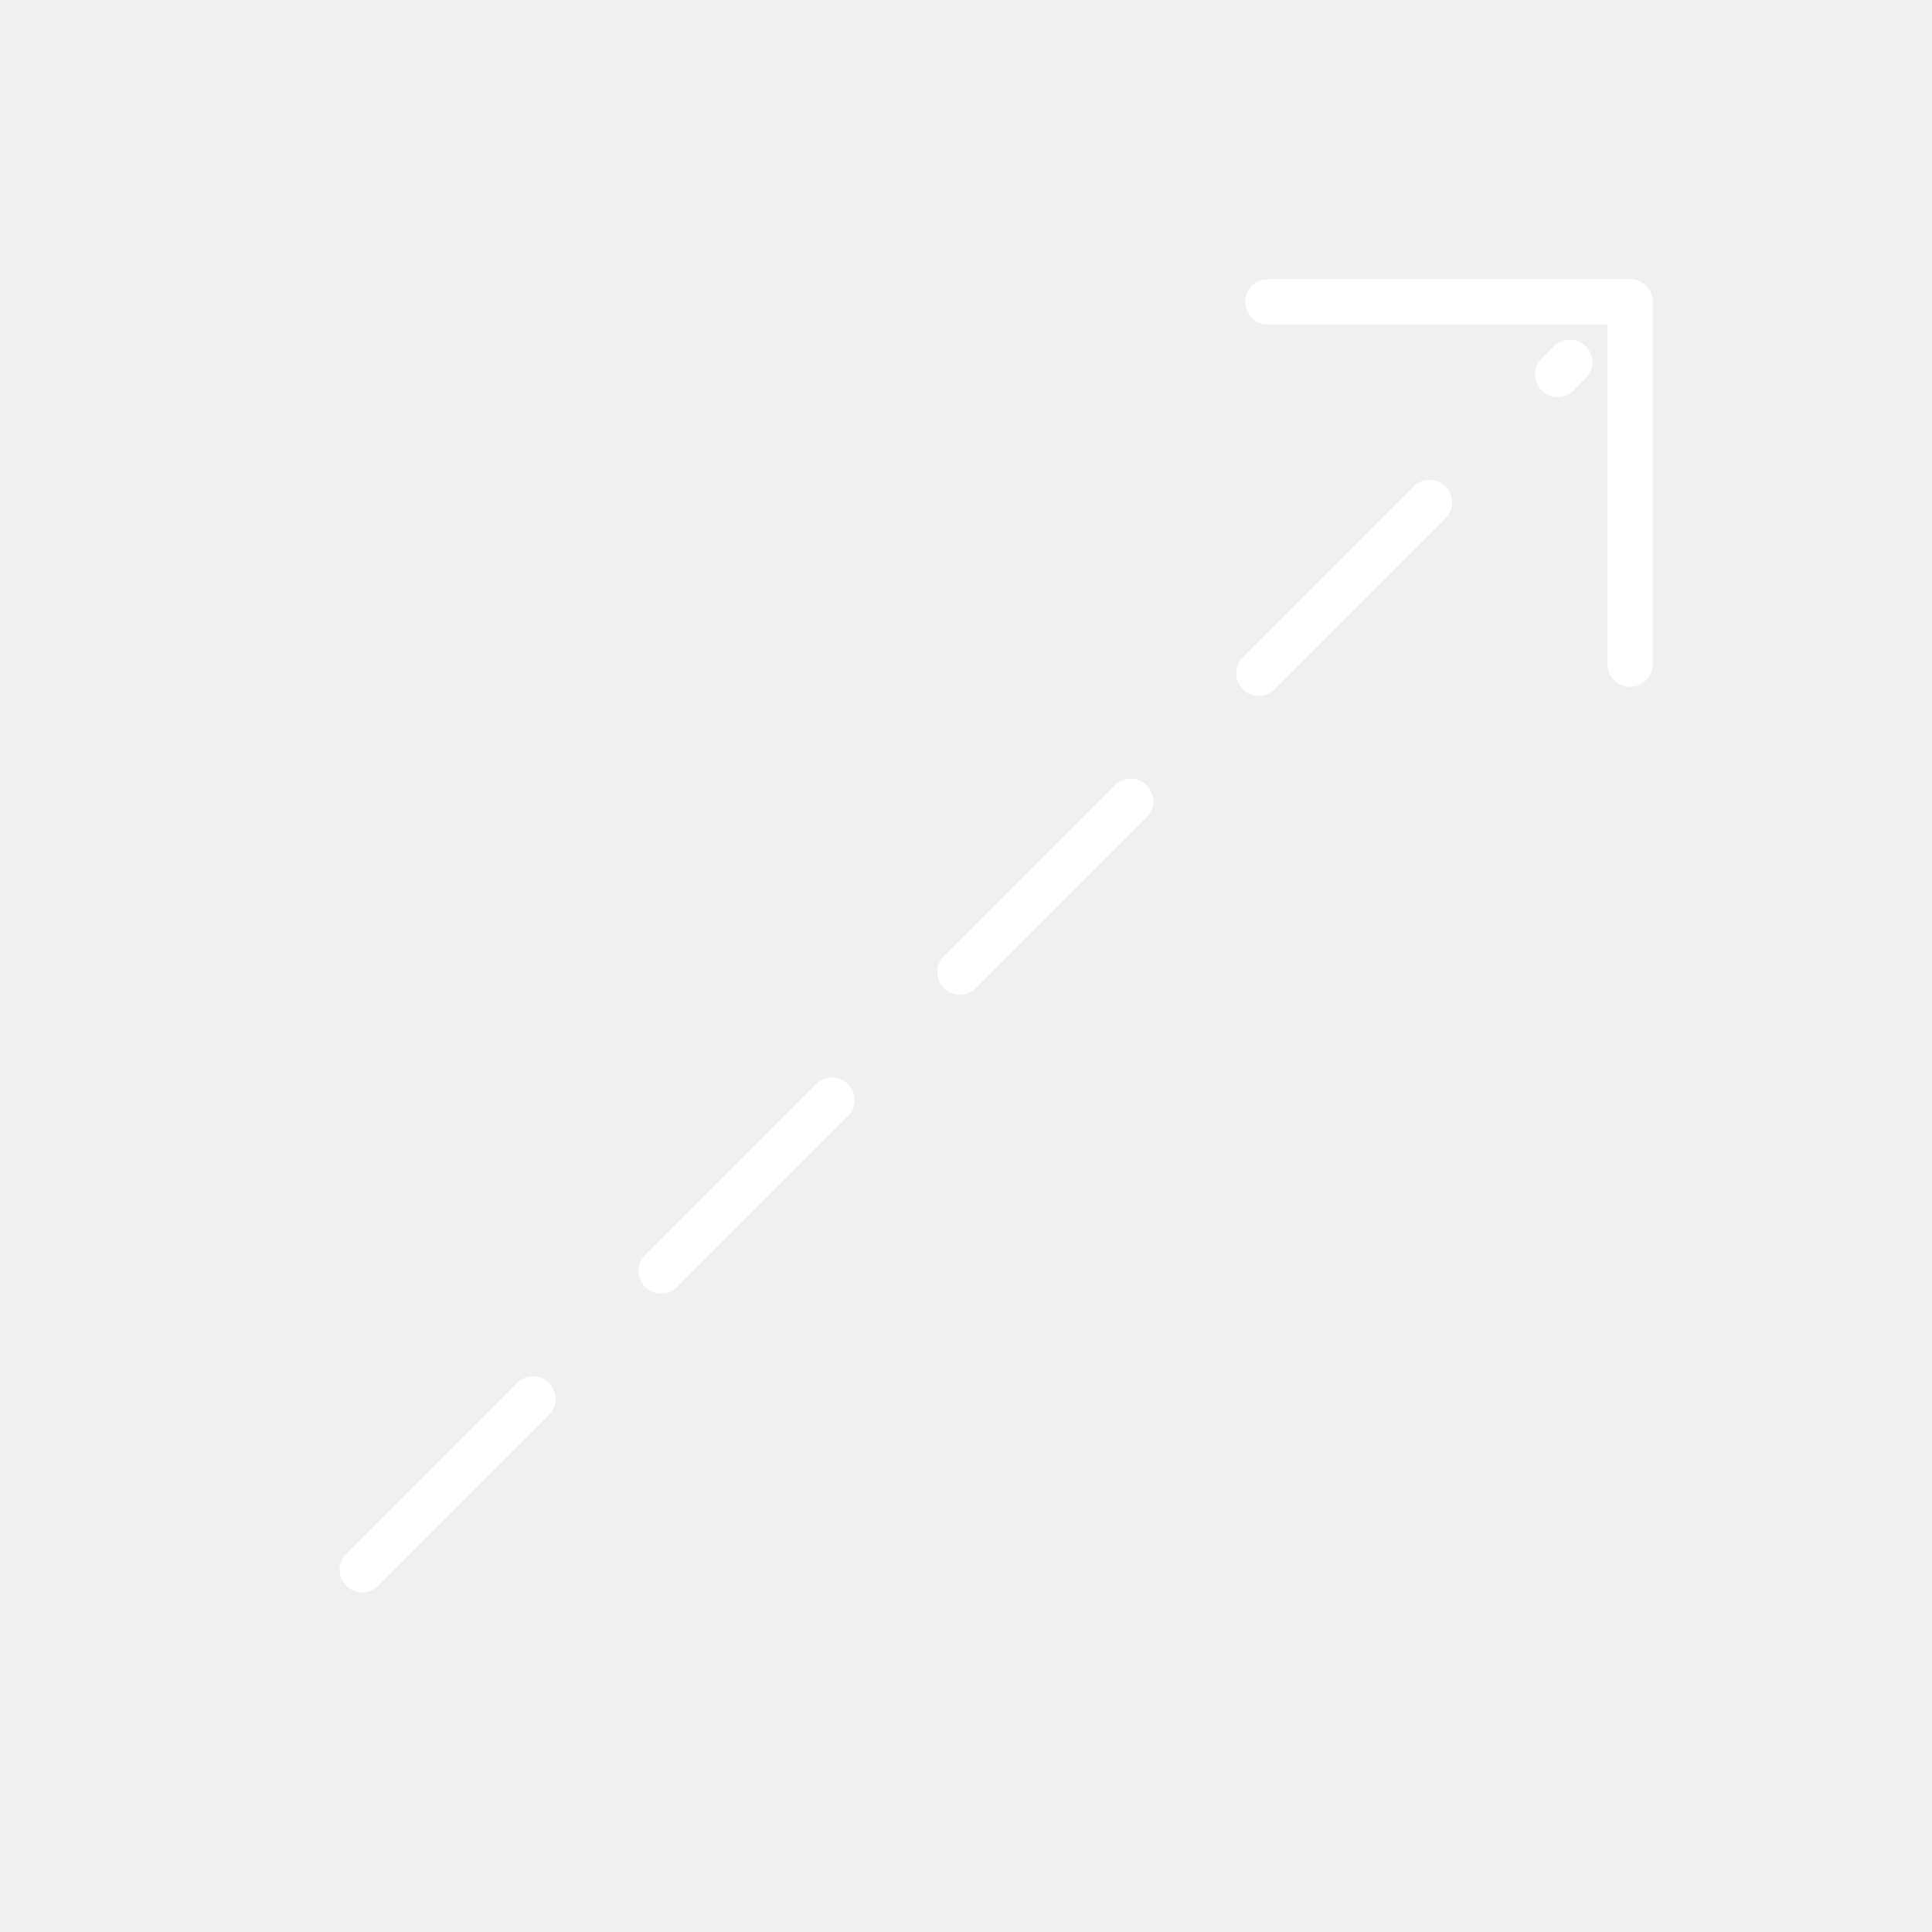
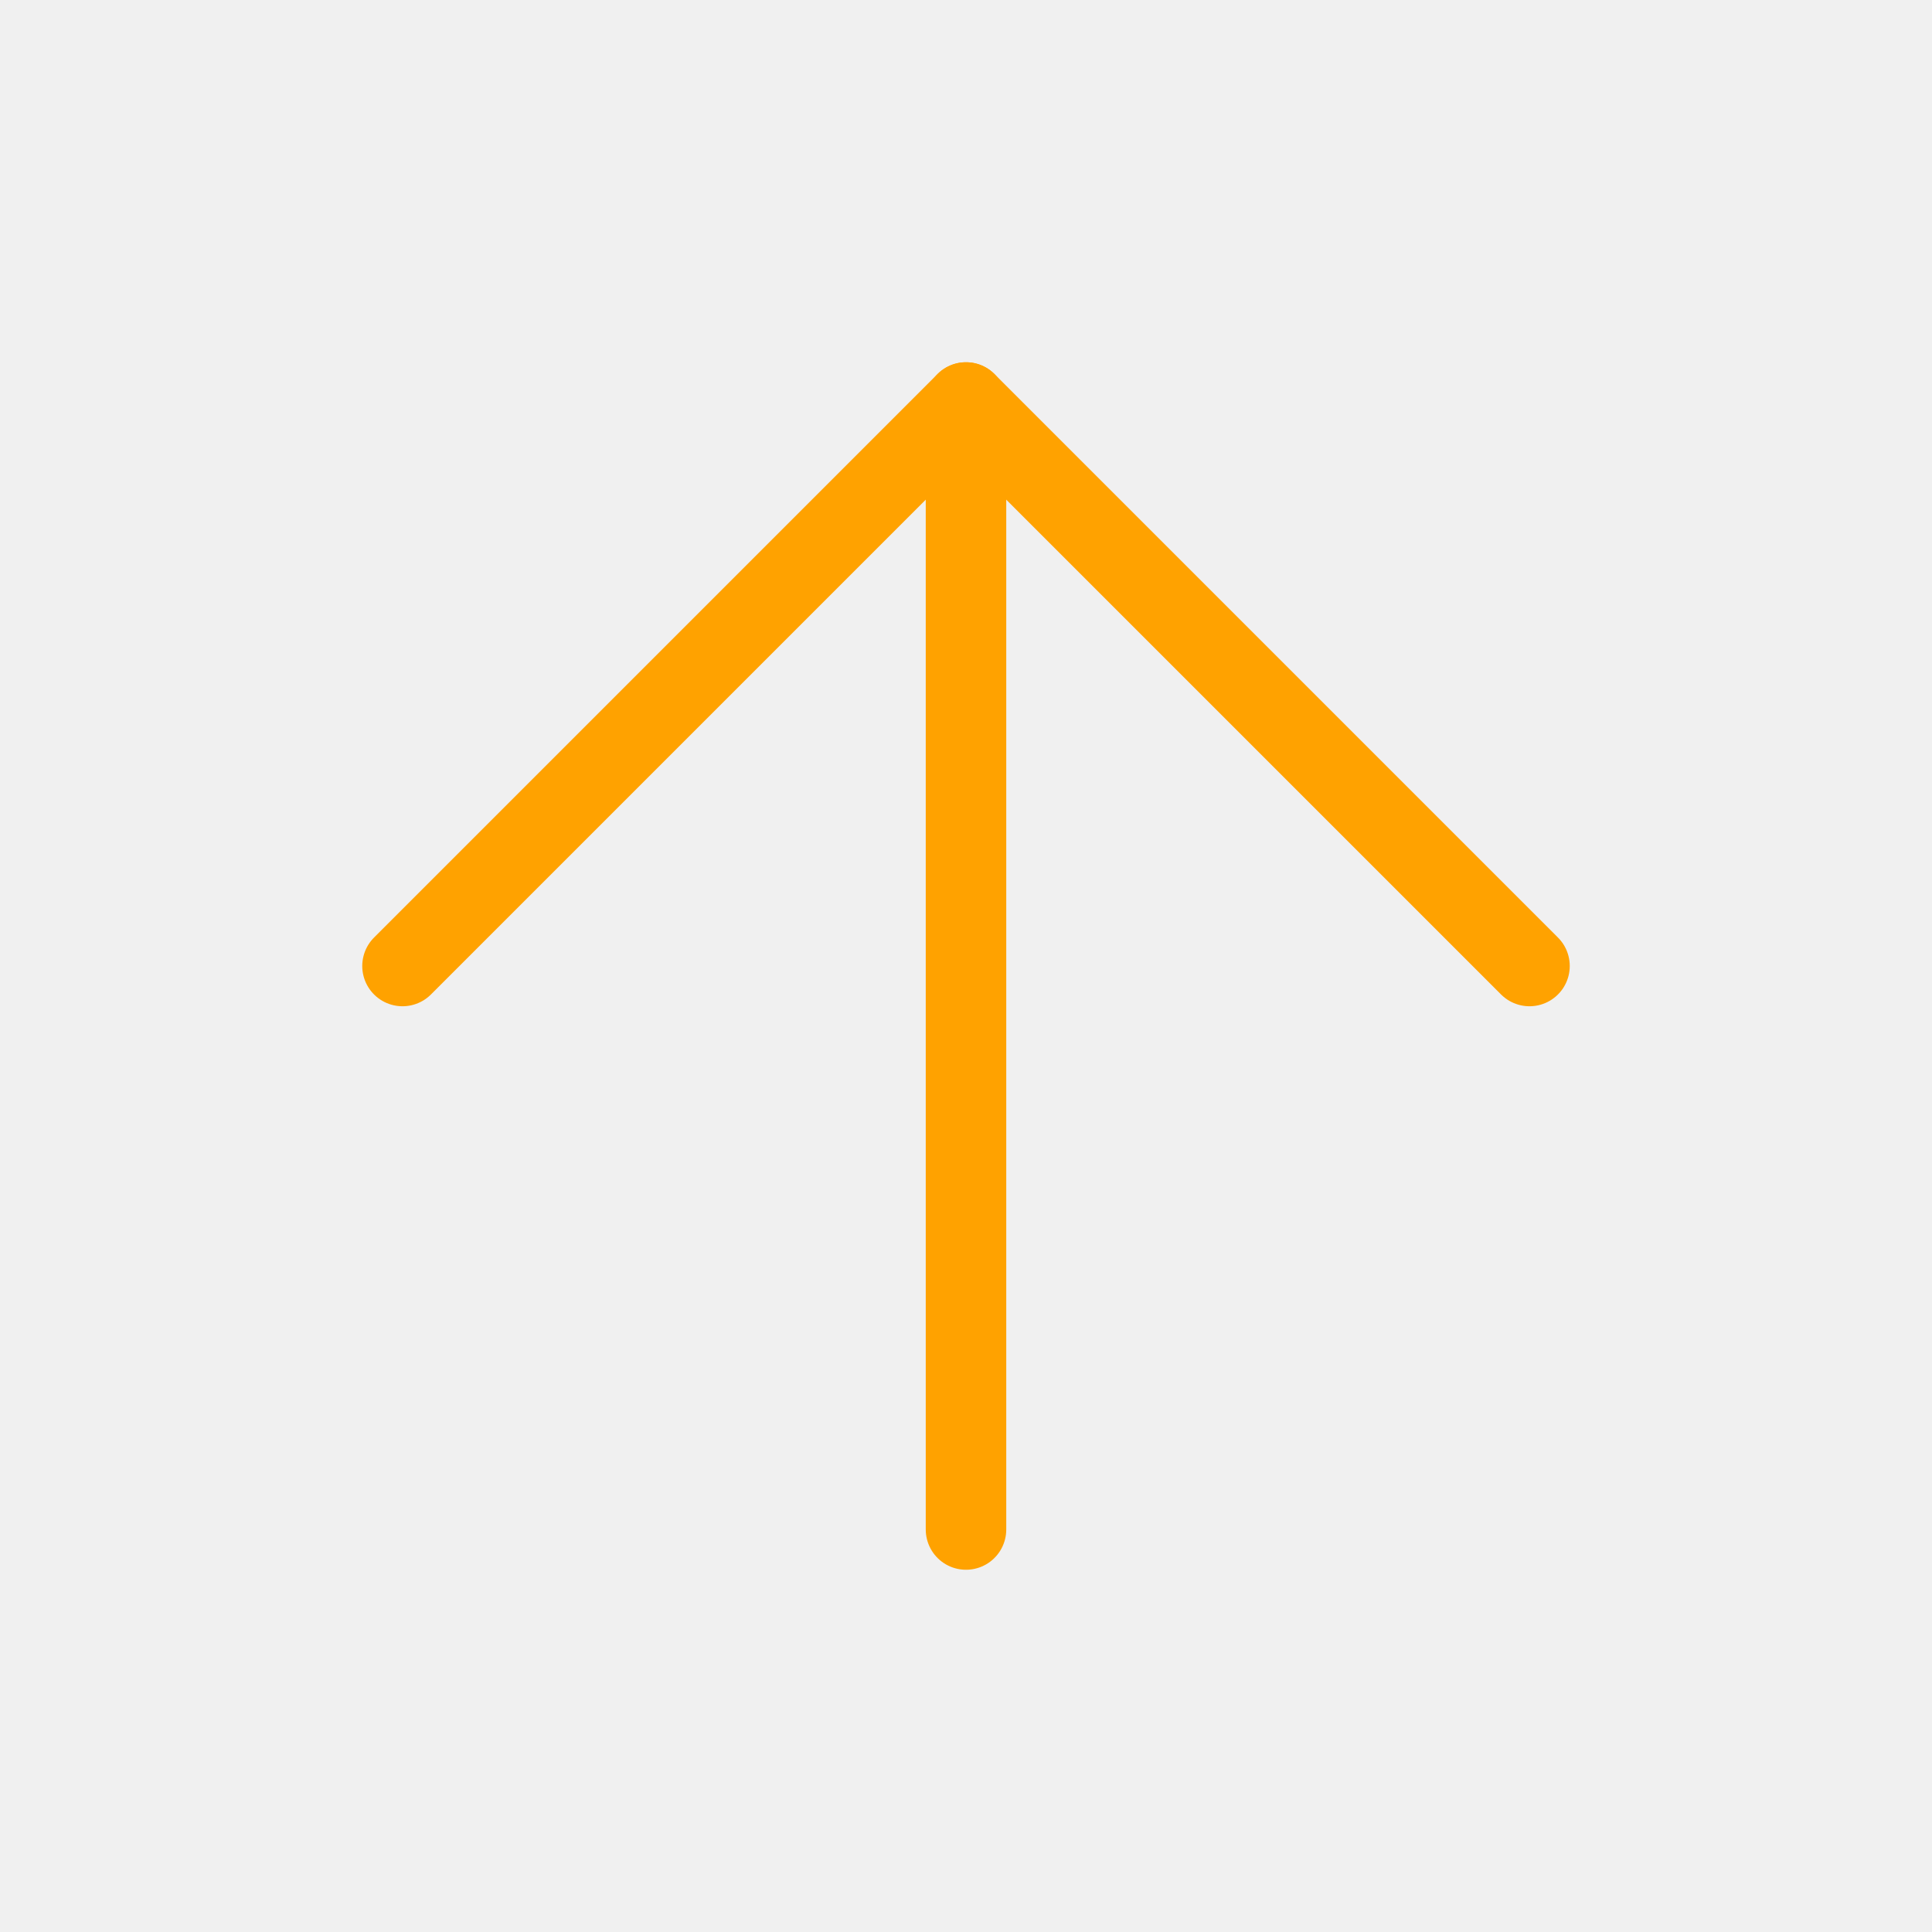
- <svg xmlns="http://www.w3.org/2000/svg" width="64" height="64" viewBox="0 0 64 64">
-   <defs>
-     <radialGradient id="ringGlow" cx="50%" cy="50%" r="50%" fx="50%" fy="50%">
-       <stop offset="0%" stop-color="#ffffff" stop-opacity="1" />
-       <stop offset="50%" stop-color="#ffffff" stop-opacity="0" />
-       <stop offset="100%" stop-color="#ffffff" stop-opacity="1" />
-     </radialGradient>
-   </defs>
-   <line x1="12" y1="52" x2="52" y2="12" stroke="#ffffff" stroke-width="1.5" stroke-linecap="round" stroke-dasharray="8,6" />
-   <path d="M42 10 L54 10 L54 22" fill="none" stroke="#ffffff" stroke-width="1.5" stroke-linecap="round" stroke-linejoin="round" />
+ <svg xmlns="http://www.w3.org/2000/svg" width="64" height="64" viewBox="0 0 24 24" fill="none" stroke="#ffa200" stroke-width="1" stroke-linecap="round" stroke-linejoin="round" class="lucide lucide-arrow-up-icon lucide-arrow-up">
+   <path d="m5 12 7-7 7 7" />
+   <path d="M12 19V5" />
</svg>
